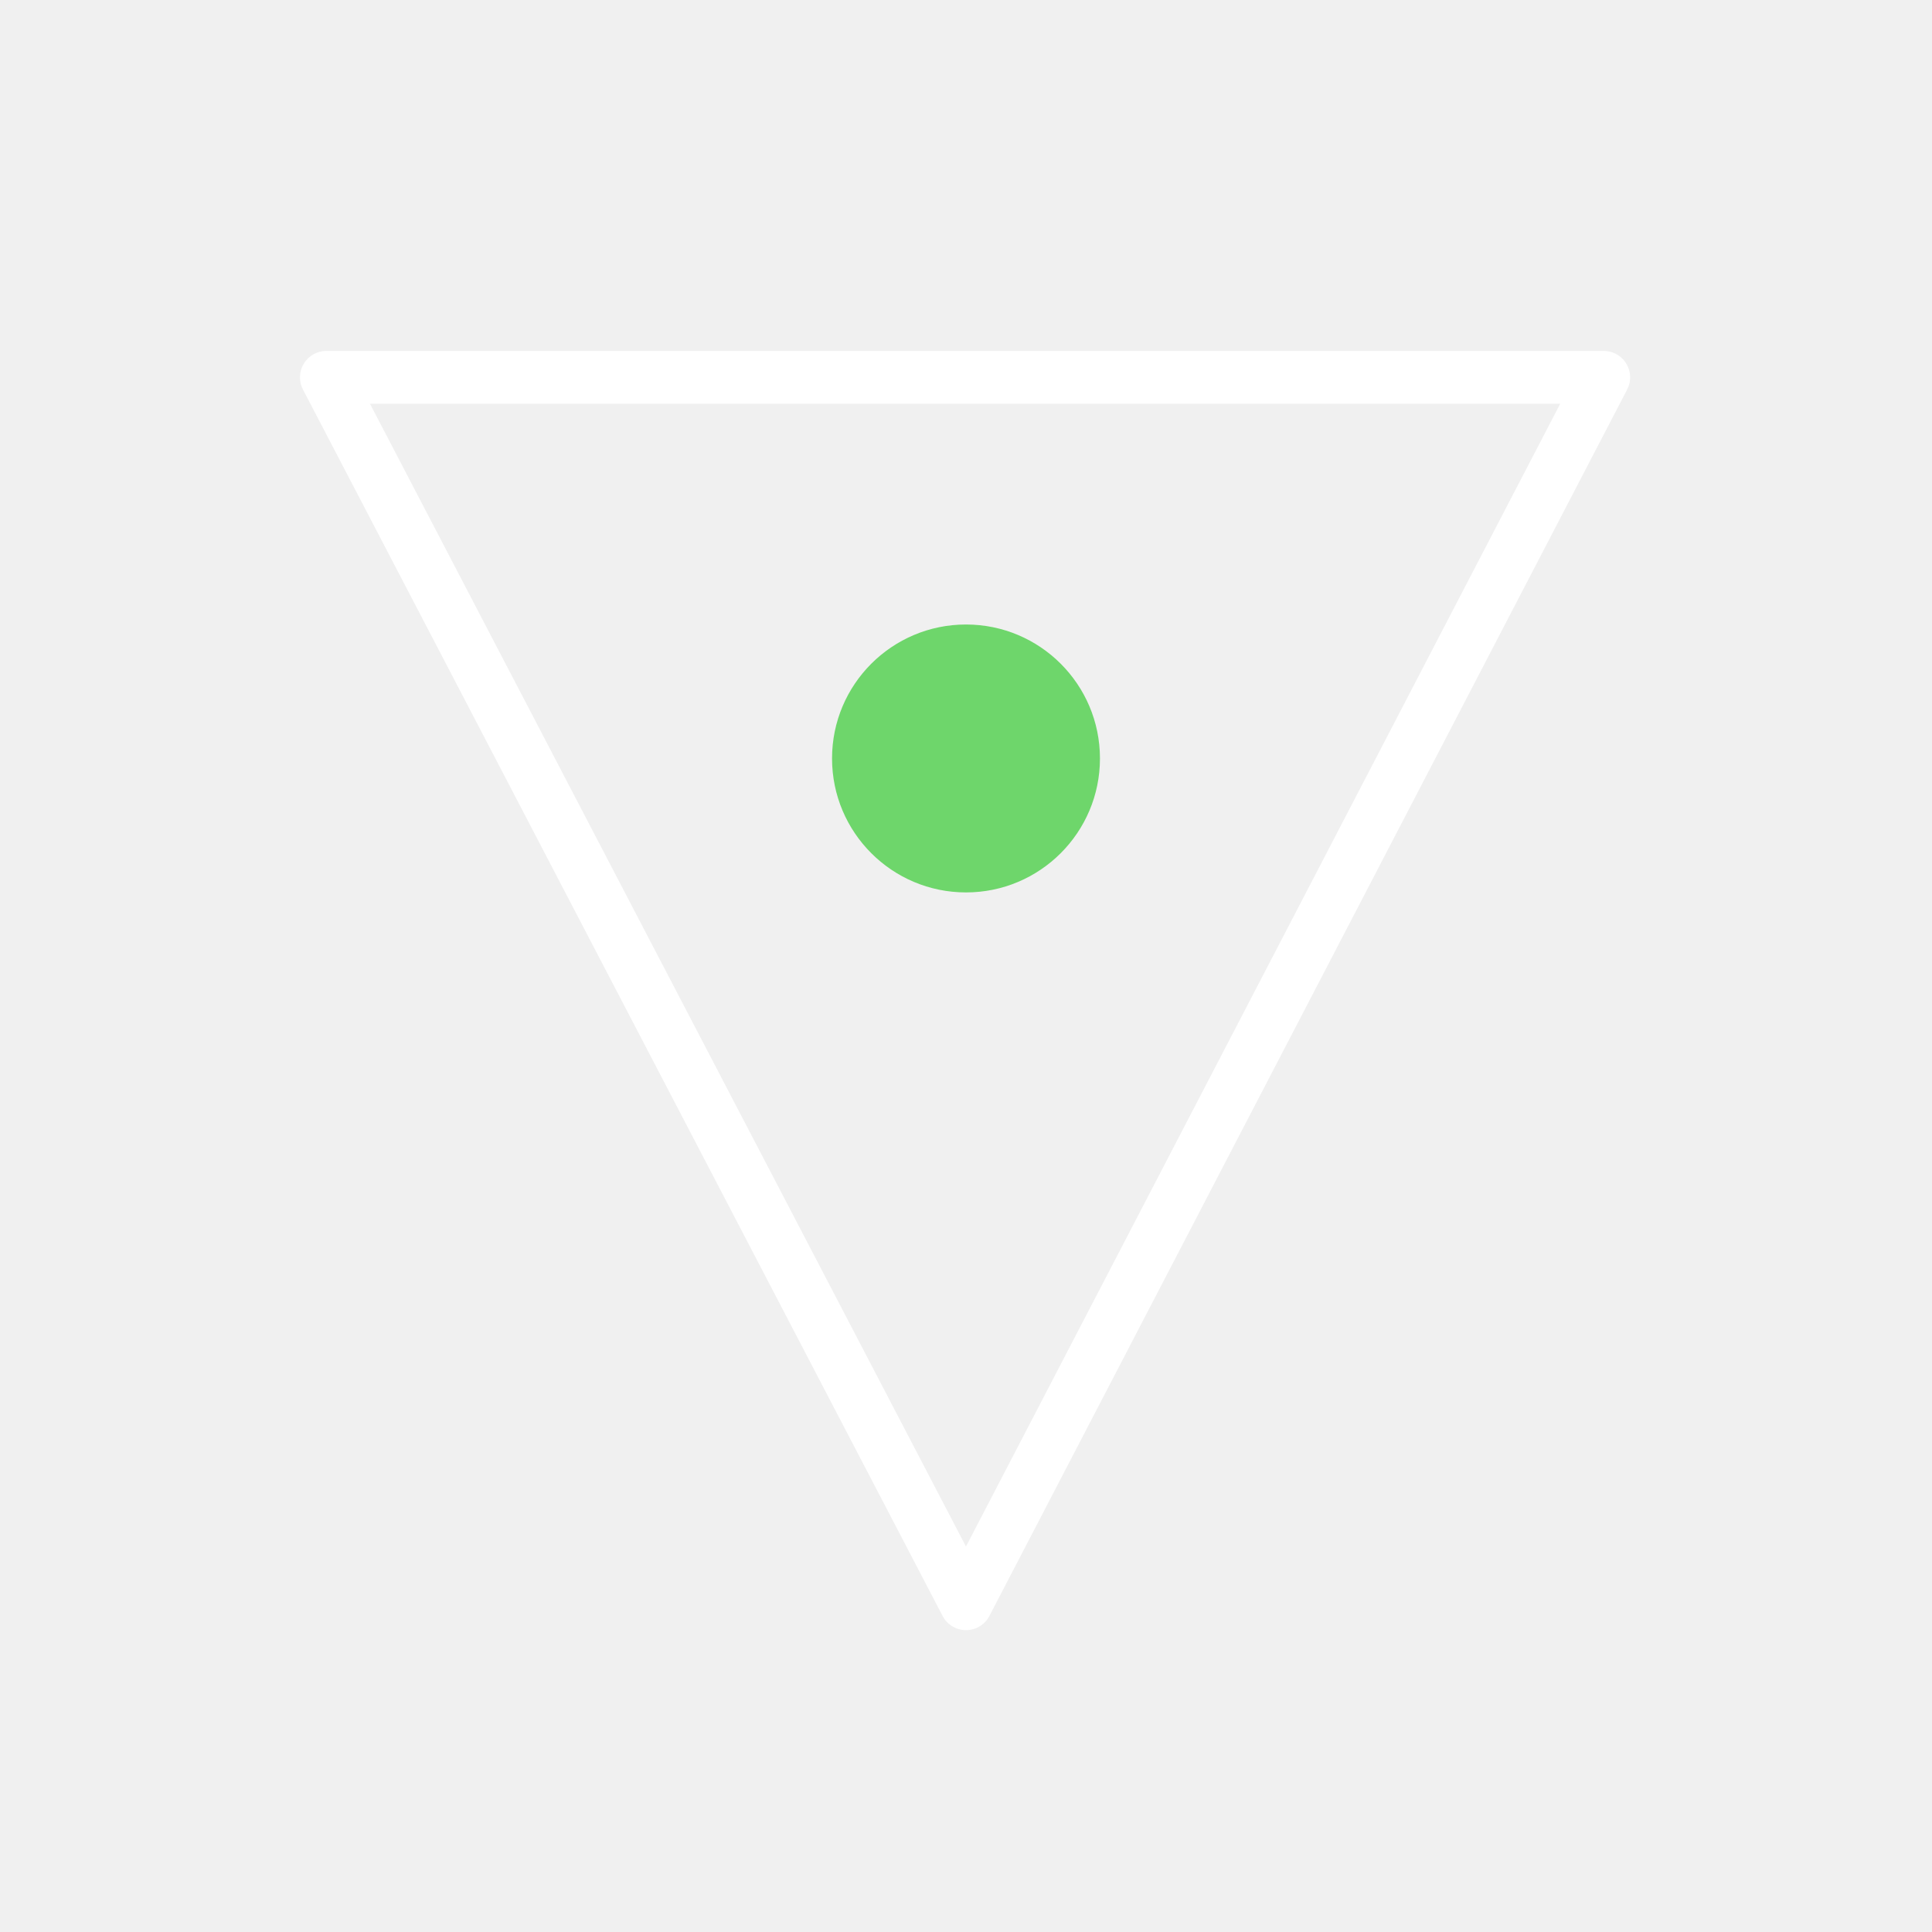
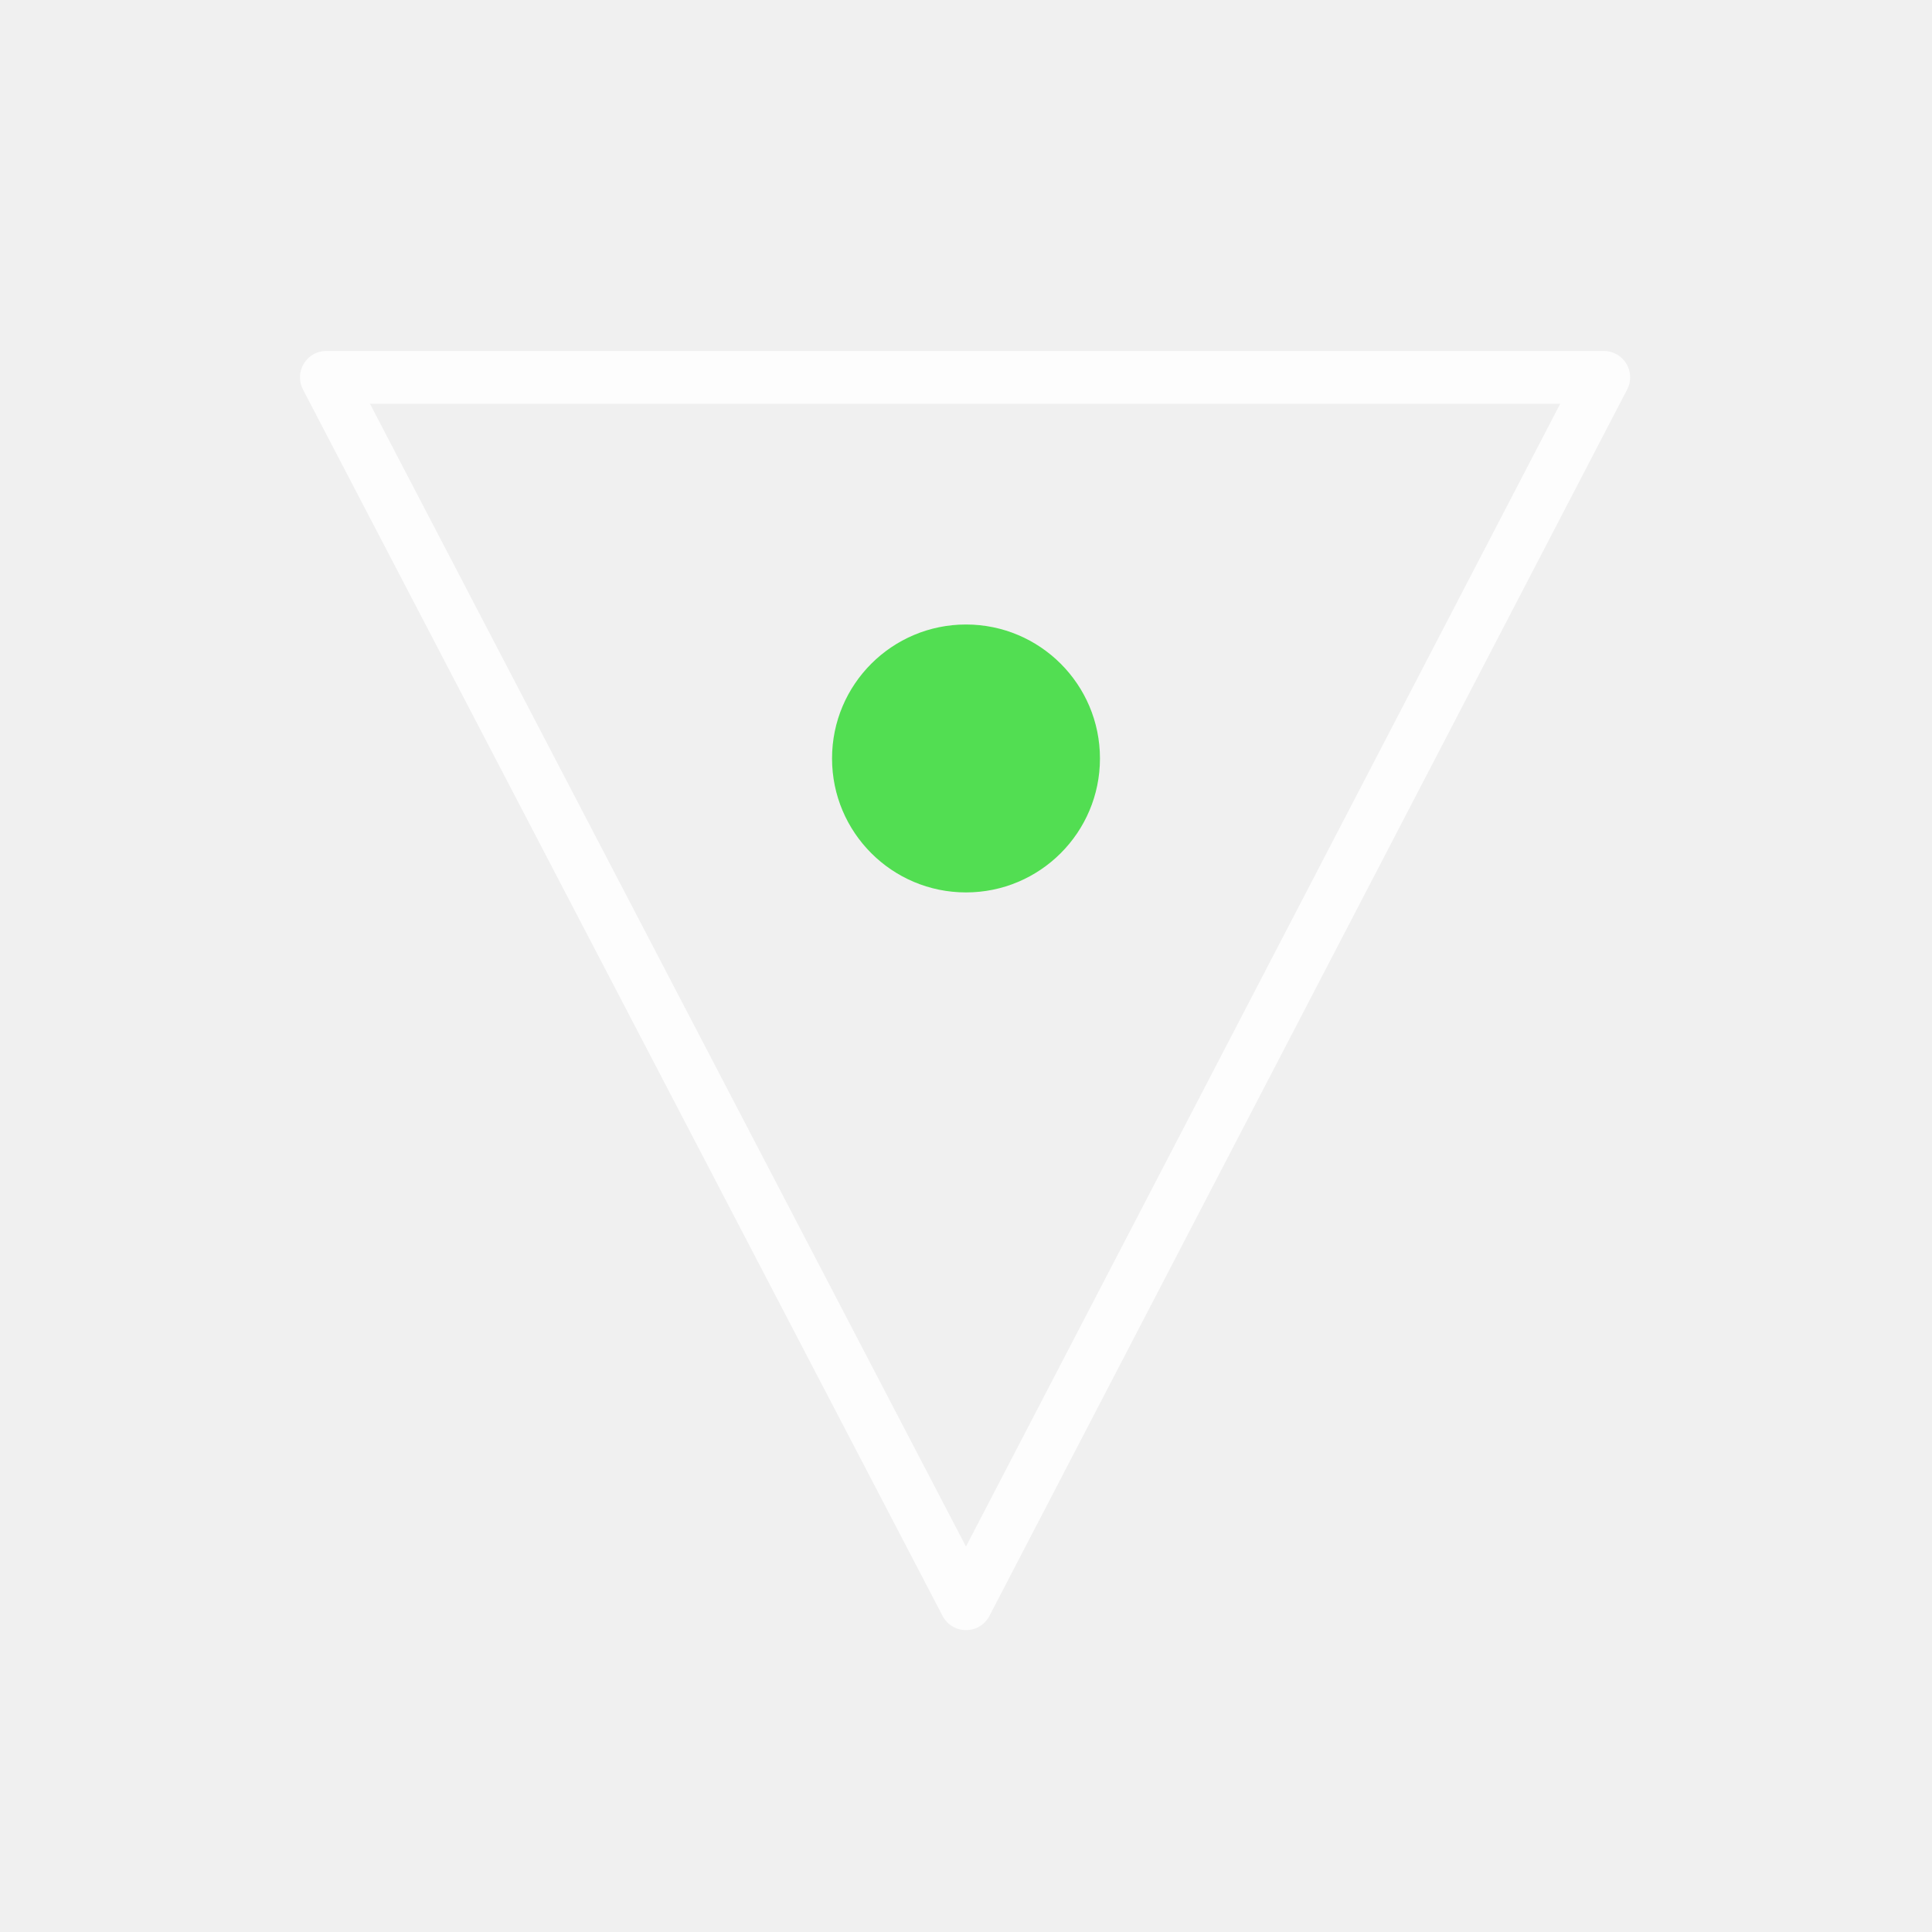
<svg xmlns="http://www.w3.org/2000/svg" viewBox="0 0 1024 1024" width="1024" height="1024">
-   <polygon points="173,200 850,200 512,850" fill="none" stroke="#FFFFFF" stroke-width="28" stroke-linejoin="round" />
-   <circle cx="512" cy="402" r="71" fill="#6ED66B" />
+   <polygon points="173,200 850,200 512,850" fill="none" stroke="#FFFFFF" stroke-opacity="0.85" stroke-width="28" stroke-linejoin="round" />
+   <circle cx="512" cy="402" r="71" fill="#52DE52" />
</svg>
